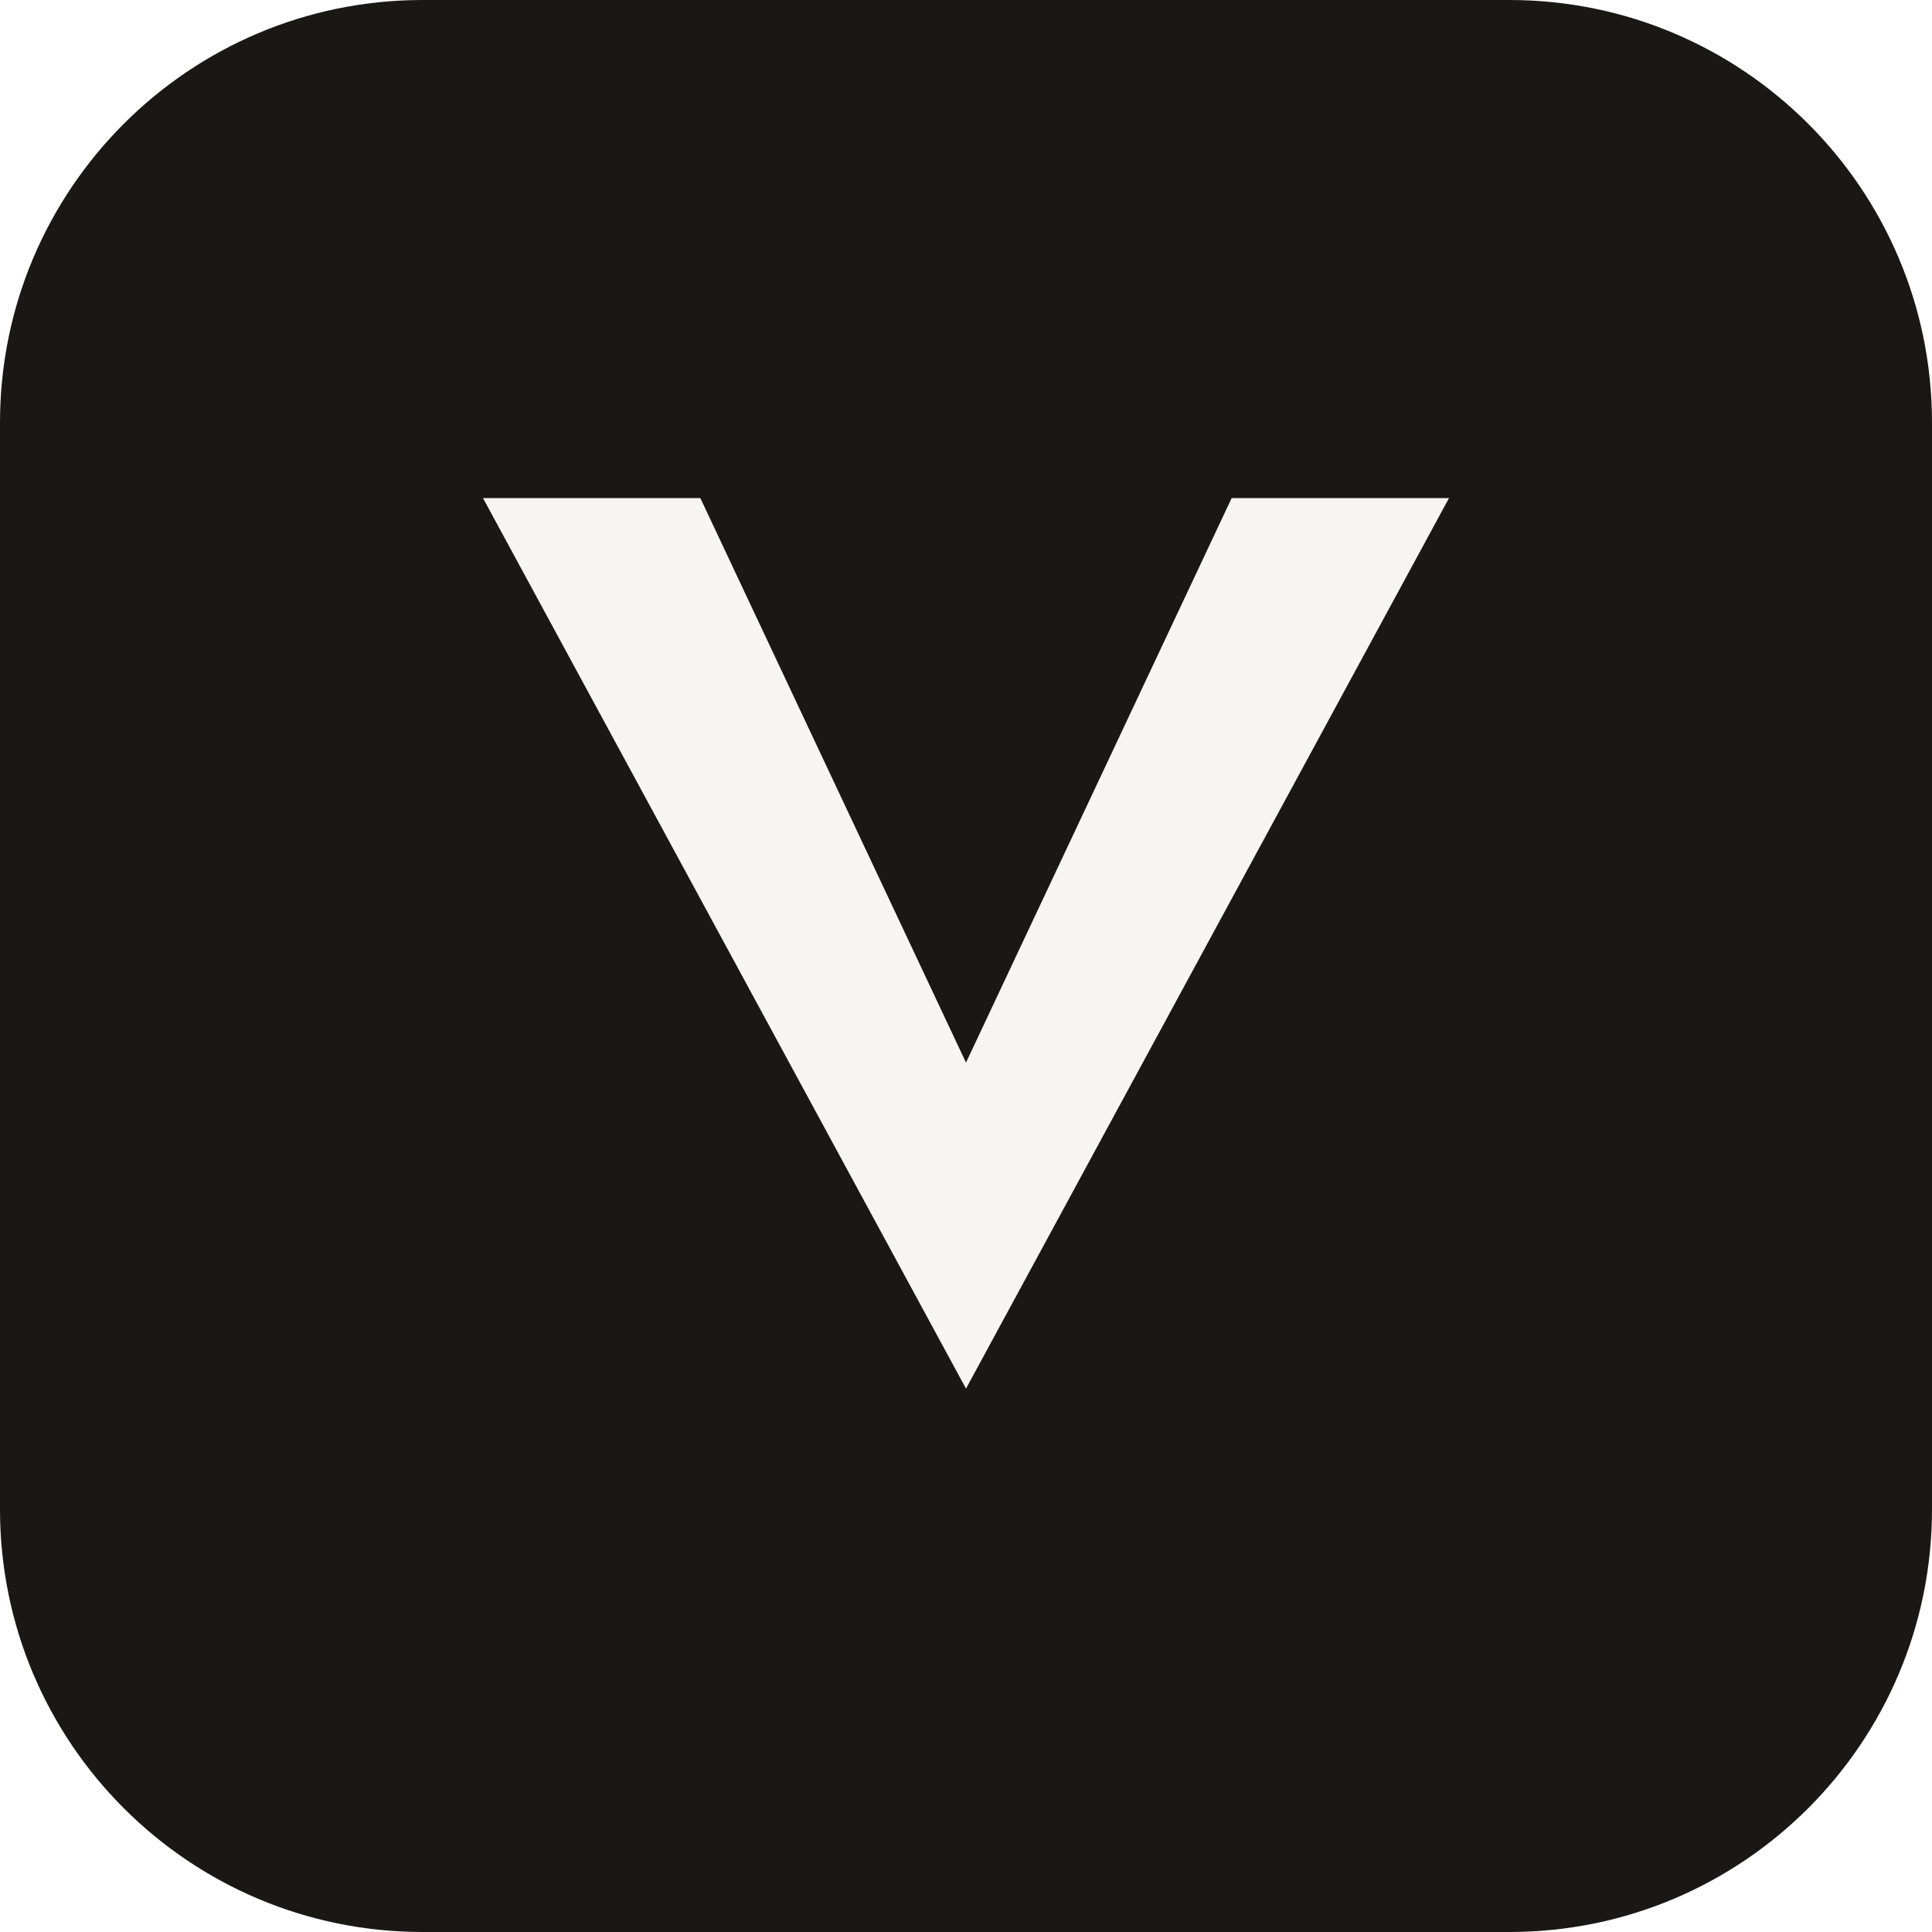
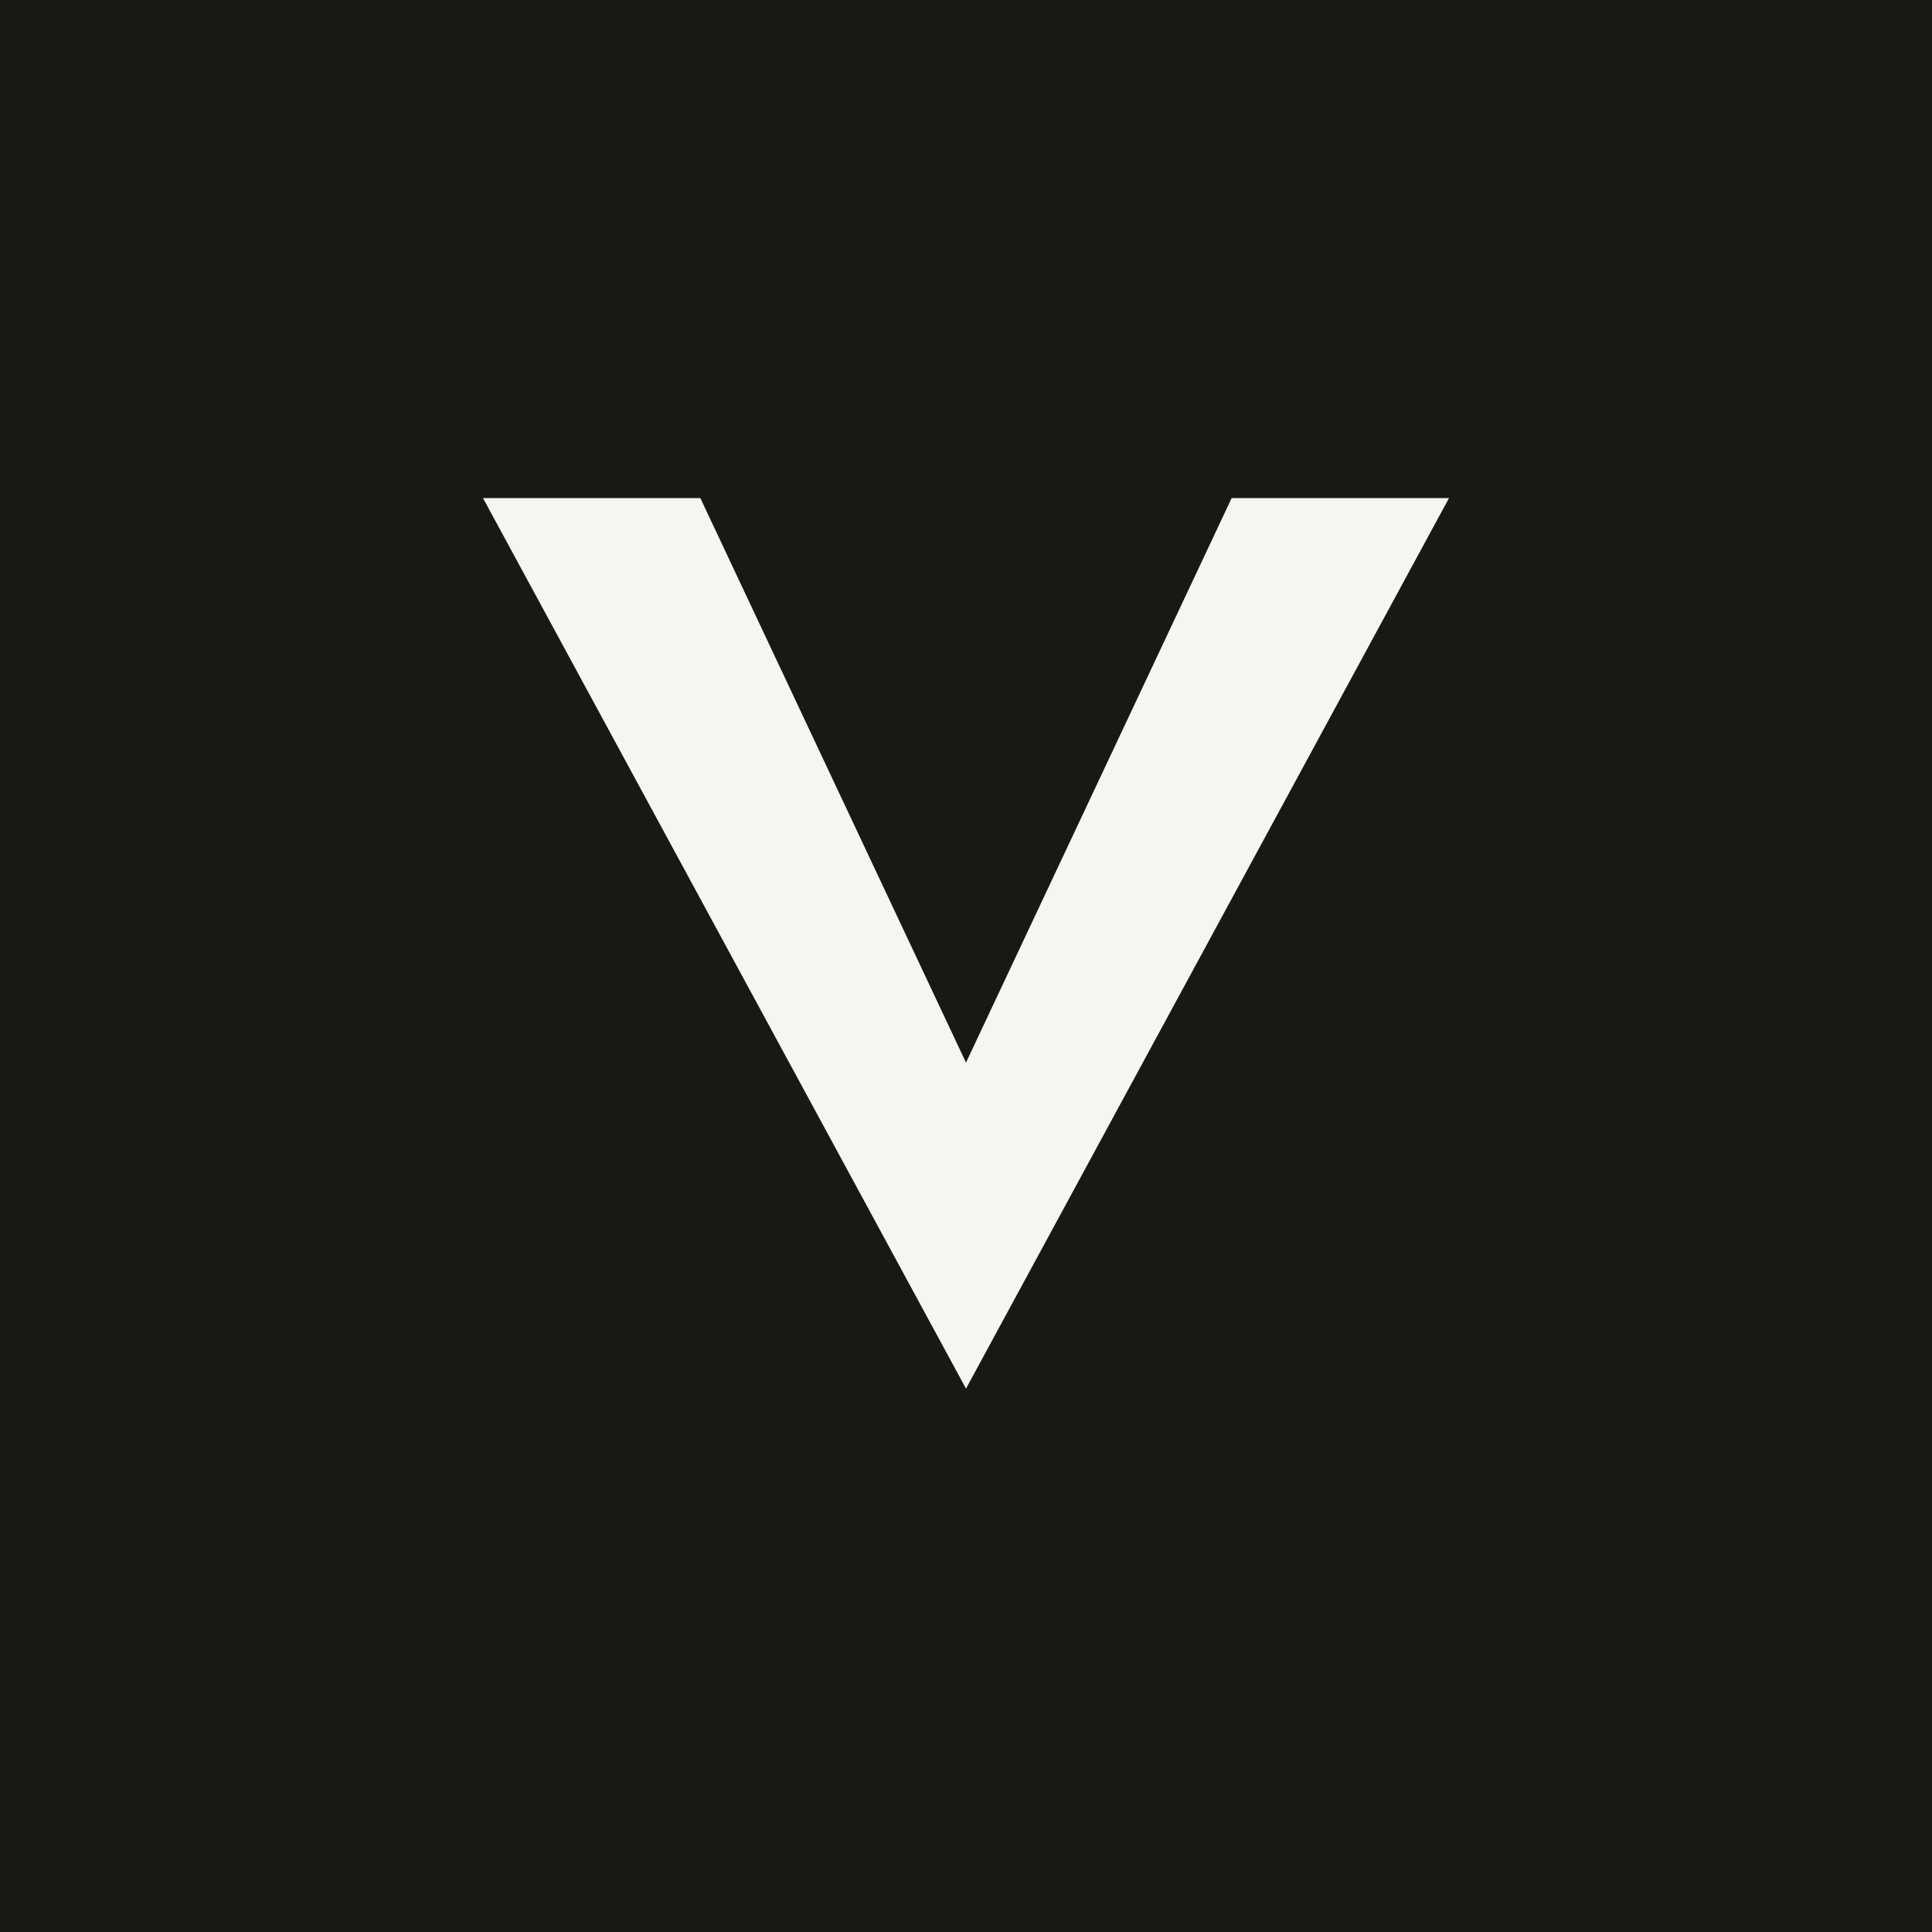
<svg xmlns="http://www.w3.org/2000/svg" viewBox="0 0 64 64" role="img" aria-label="Vardagsstil">
-   <rect width="64" height="64" rx="14" fill="#1a1814" />
+   <rect width="64" height="64" fill="#1a1814" />
  <path d="M16 16.5 32 46 48 16.5h-7.2L32 35.2 23.2 16.5Z" fill="#f7f5f1" />
</svg>
